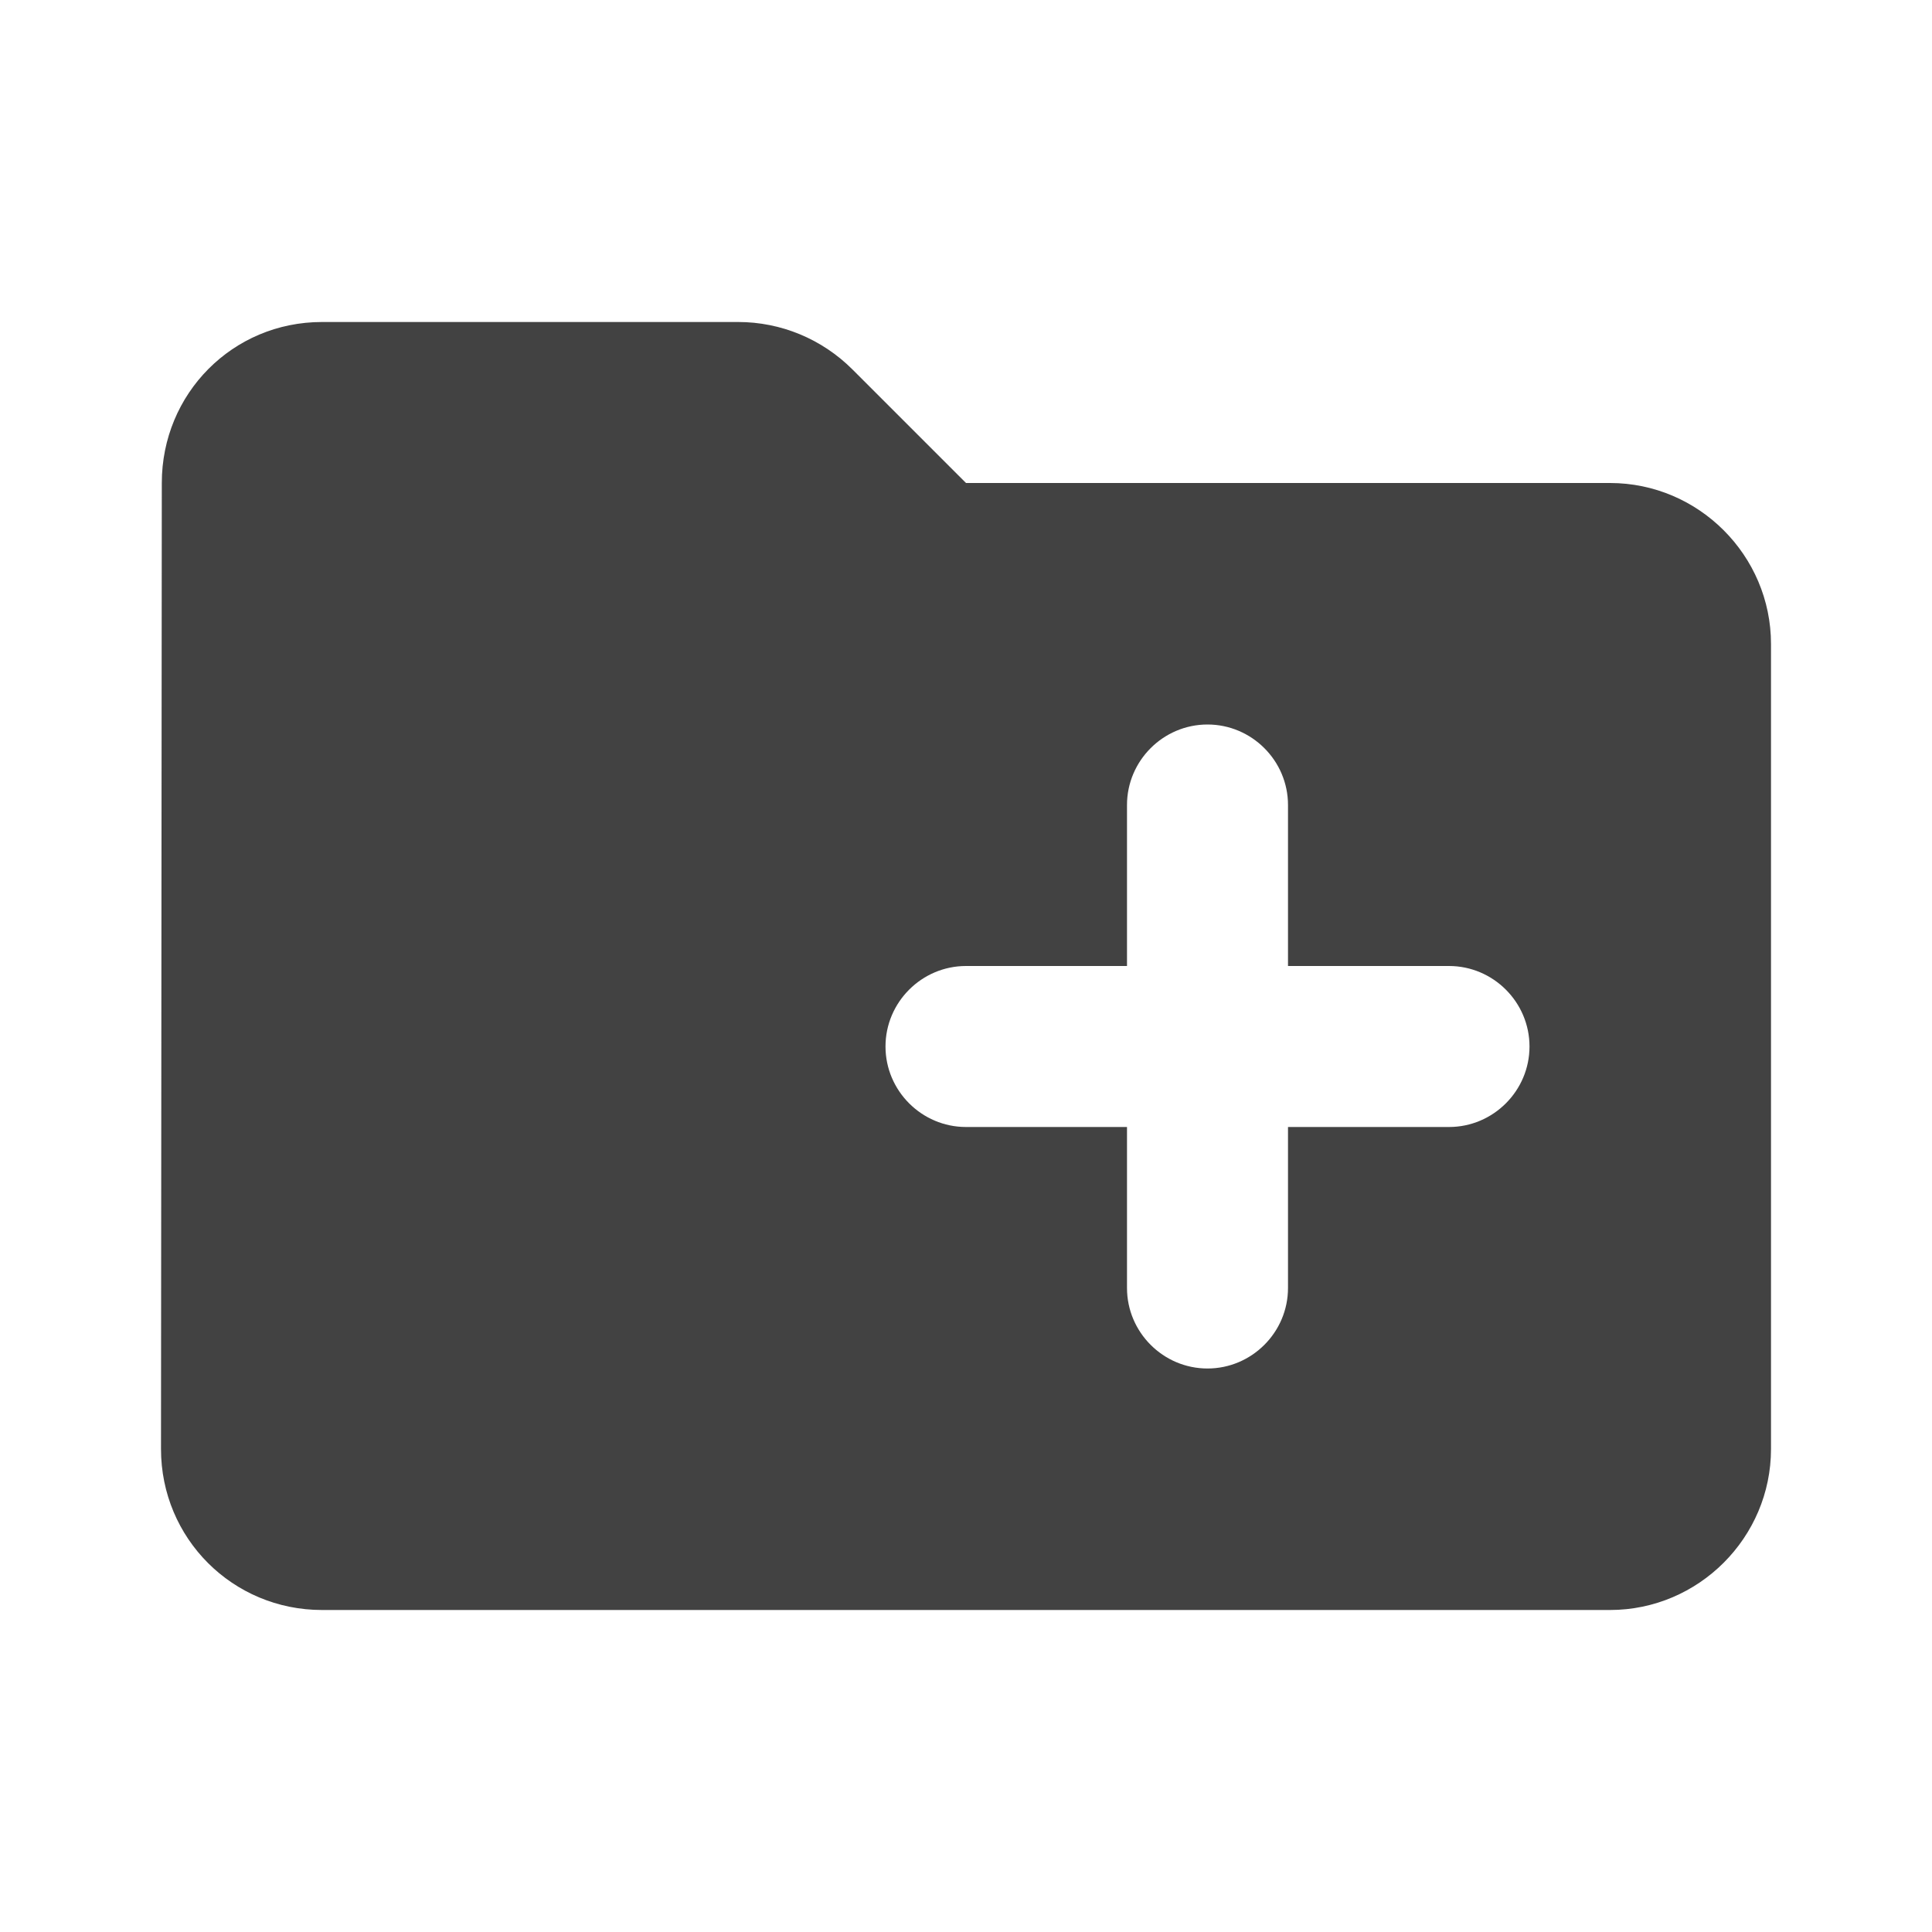
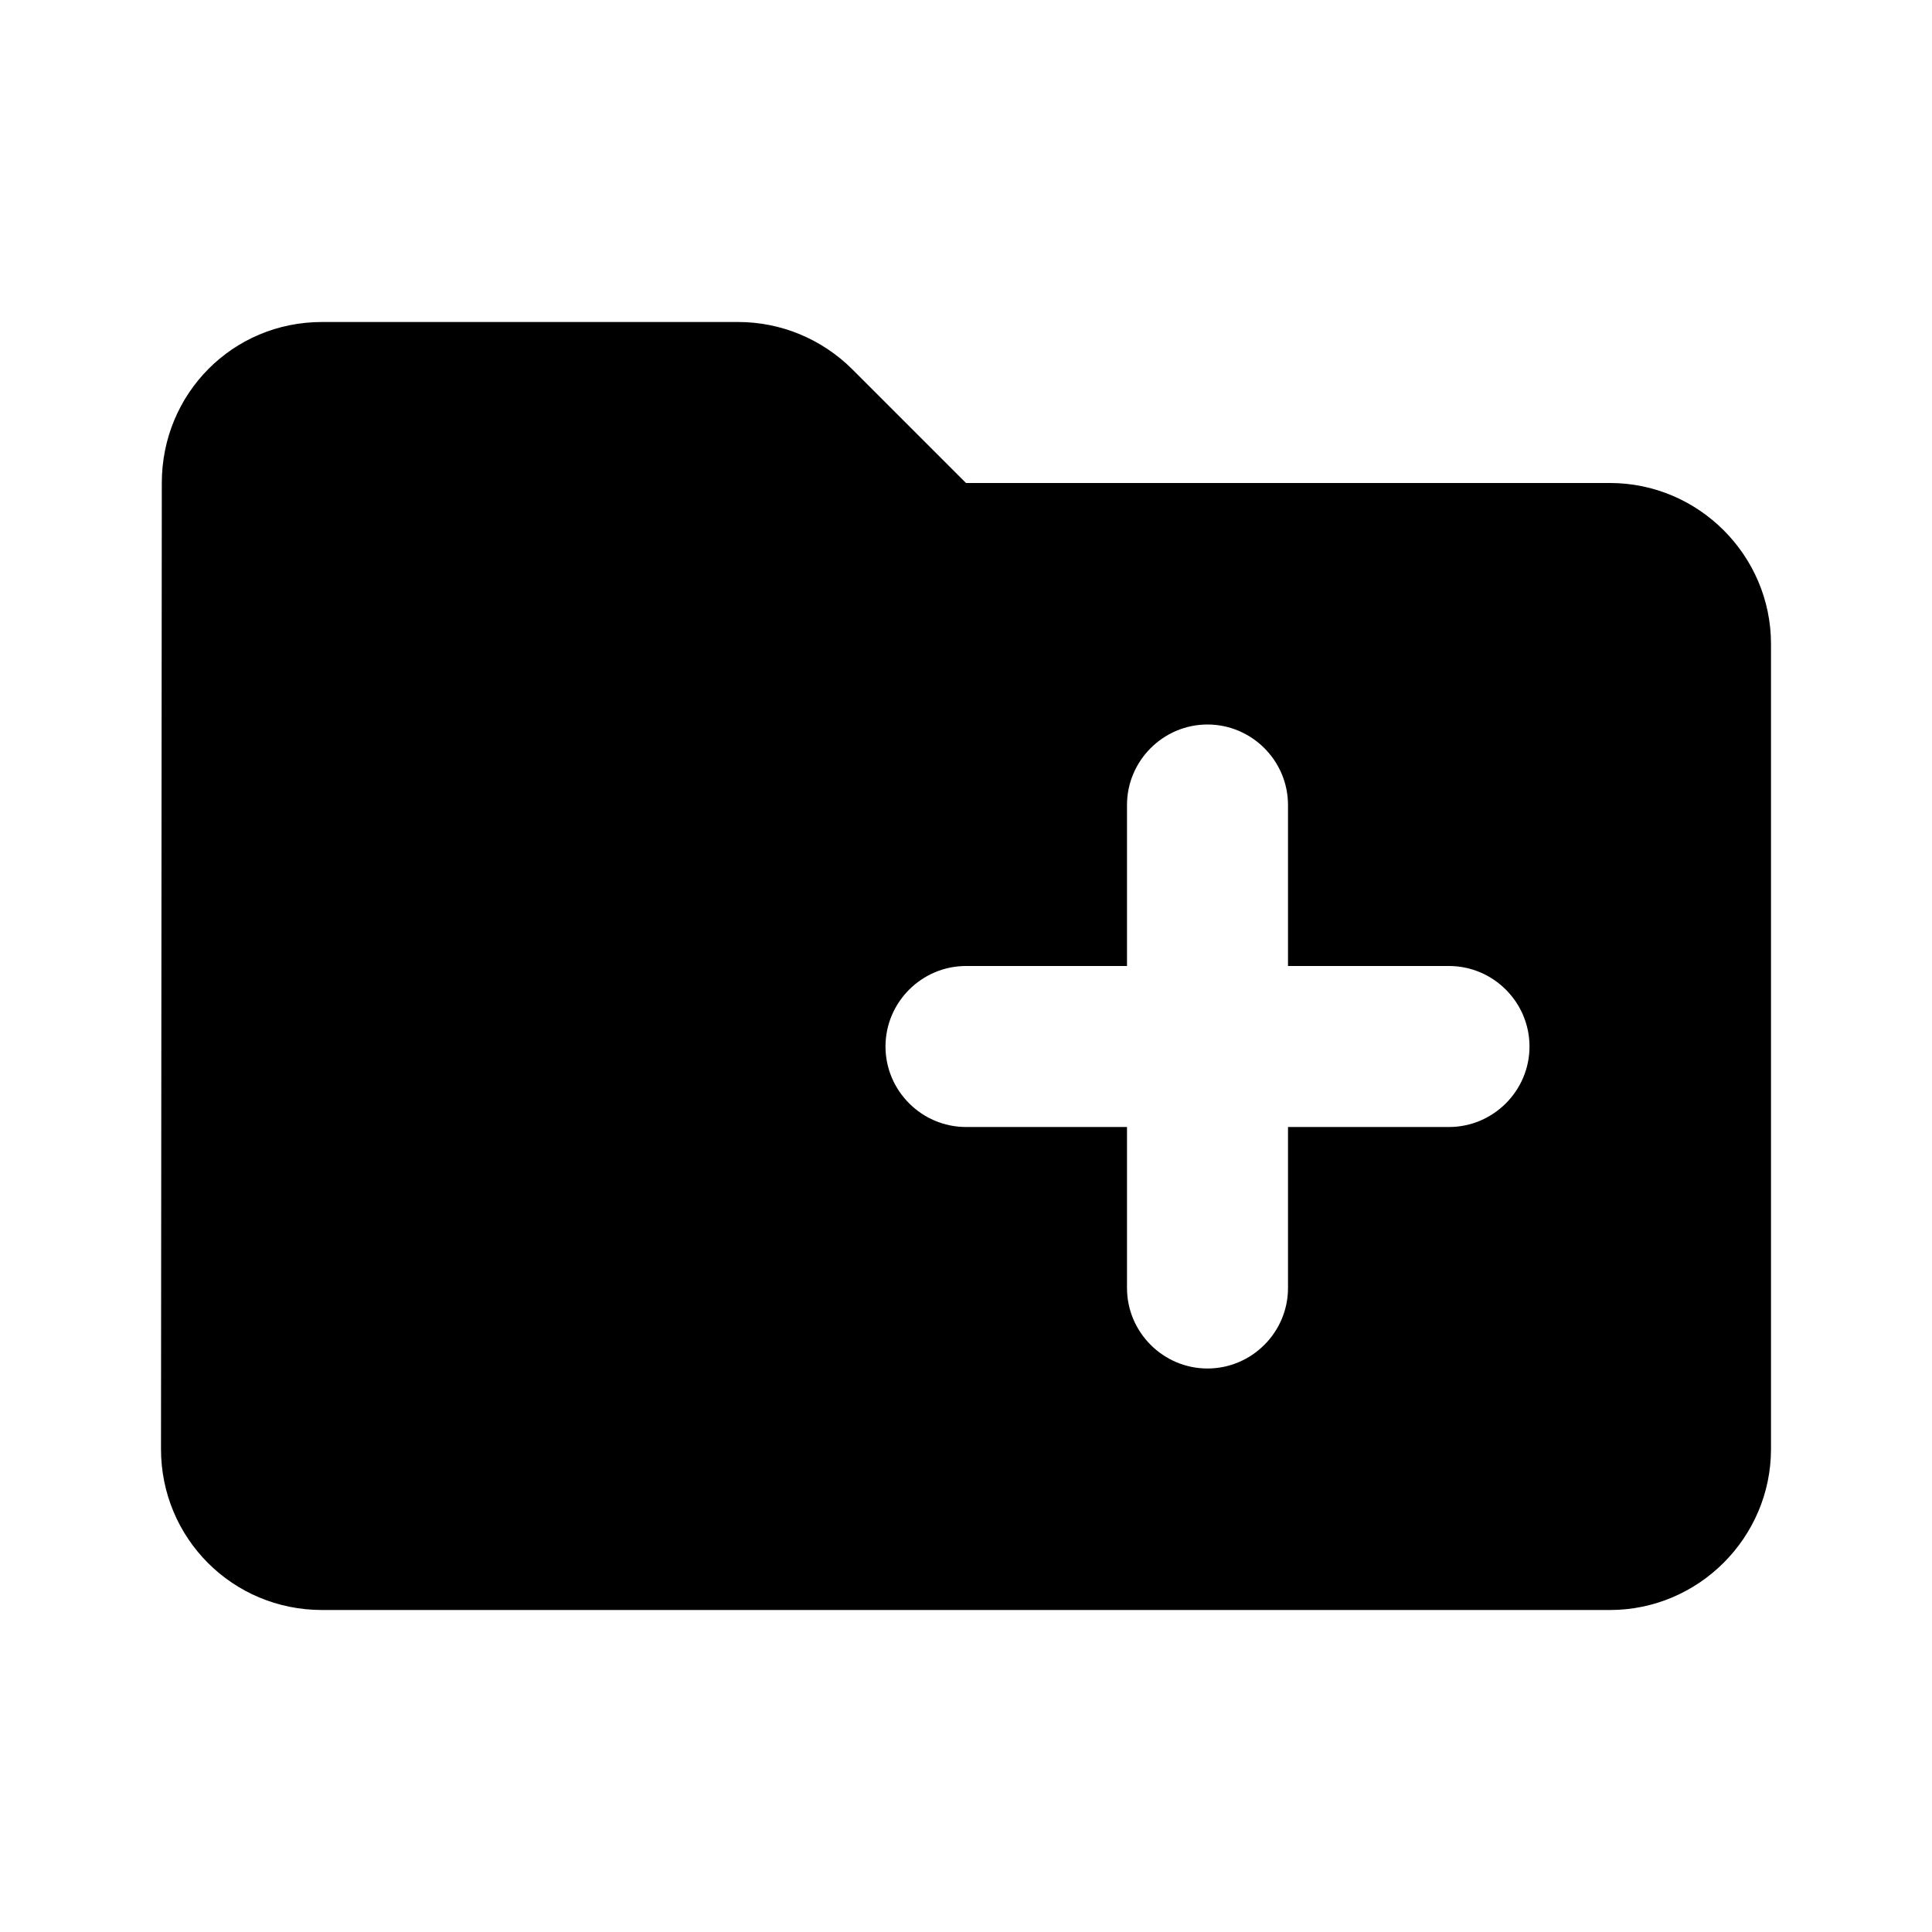
- <svg xmlns="http://www.w3.org/2000/svg" viewBox="0 0 24 24" fill="none">
-   <path d="M20 6H12L10.59 4.59C10.21 4.21 9.7 4 9.17 4H4C2.89 4 2.01 4.89 2.01 6L2 18C2 19.11 2.89 20 4 20H20C21.1 20 22 19.1 22 18V8C22 6.9 21.1 6 20 6ZM18 14H16V16C16 16.55 15.55 17 15 17C14.45 17 14 16.55 14 16V14H12C11.45 14 11 13.55 11 13C11 12.45 11.45 12 12 12H14V10C14 9.45 14.45 9 15 9C15.55 9 16 9.45 16 10V12H18C18.55 12 19 12.45 19 13C19 13.55 18.55 14 18 14Z" fill="#424242" />
+ <svg xmlns="http://www.w3.org/2000/svg" viewBox="0 0 24 24">
+   <path d="M20 6H12L10.59 4.59C10.21 4.21 9.7 4 9.17 4H4C2.89 4 2.01 4.89 2.01 6L2 18C2 19.11 2.89 20 4 20H20C21.1 20 22 19.1 22 18V8C22 6.9 21.1 6 20 6ZM18 14H16V16C16 16.55 15.55 17 15 17C14.45 17 14 16.55 14 16V14H12C11.45 14 11 13.55 11 13C11 12.45 11.45 12 12 12H14V10C14 9.45 14.45 9 15 9C15.55 9 16 9.45 16 10V12H18C18.55 12 19 12.45 19 13C19 13.55 18.55 14 18 14Z" />
</svg>
